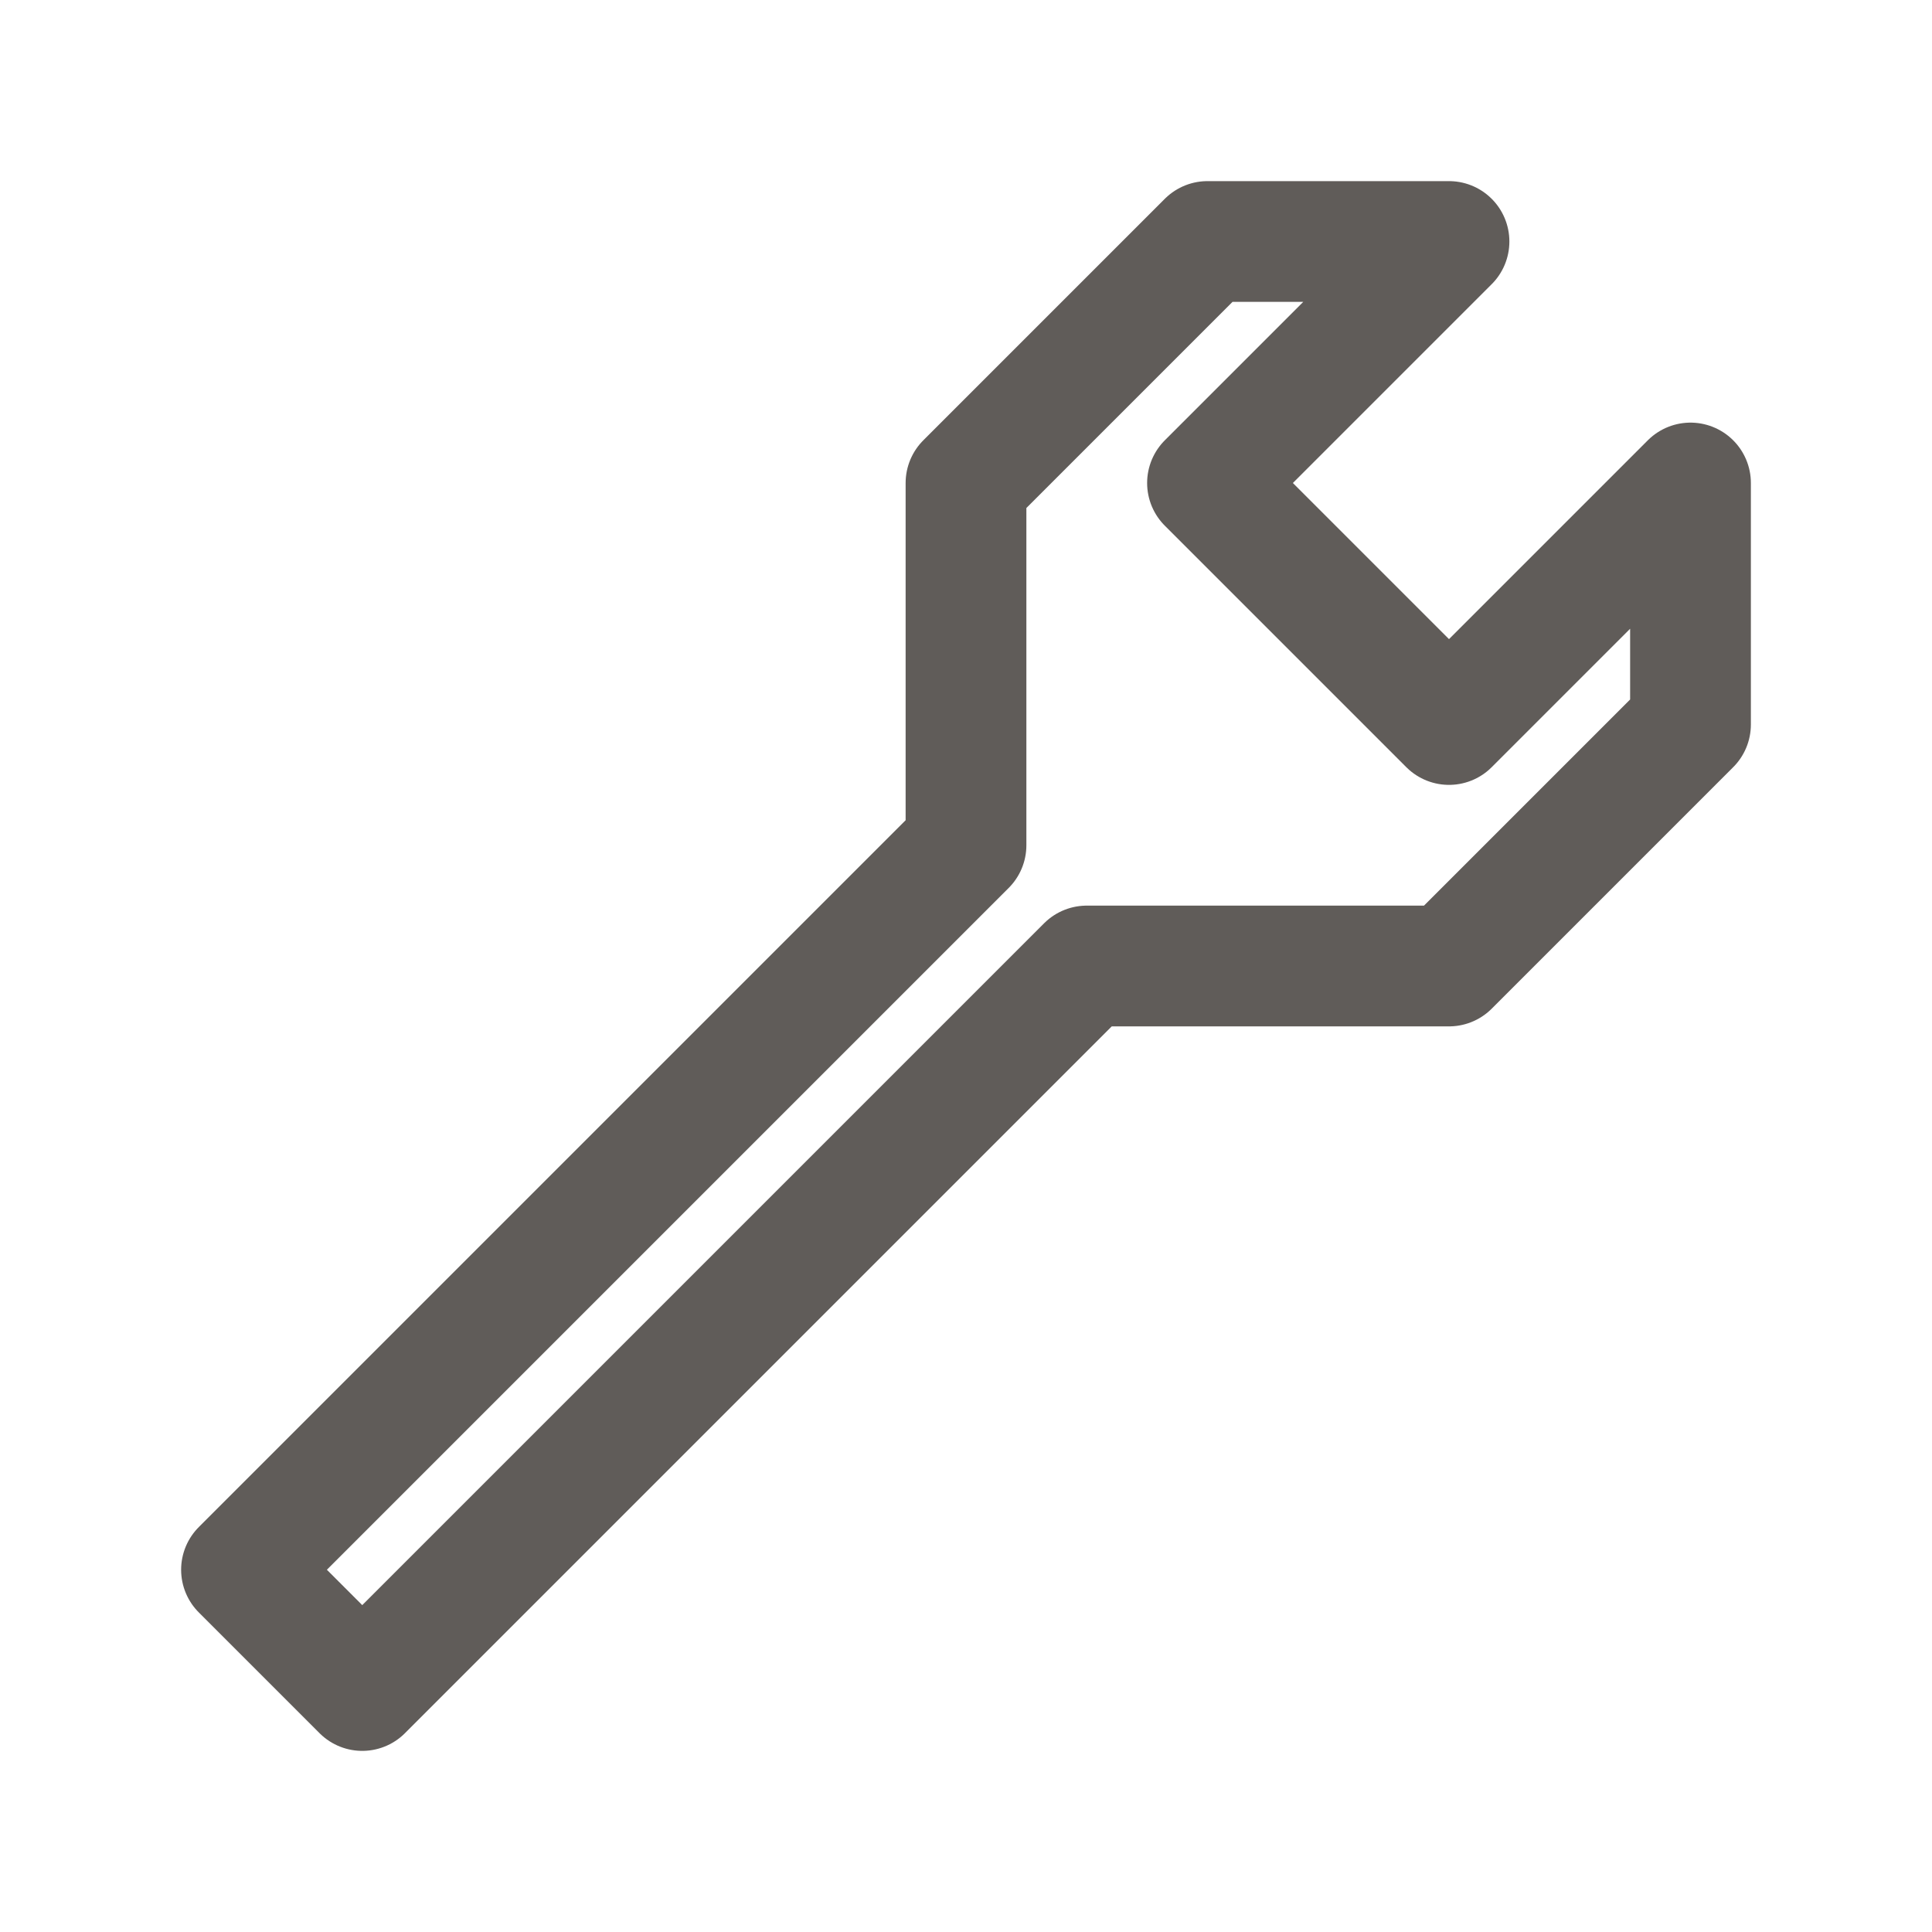
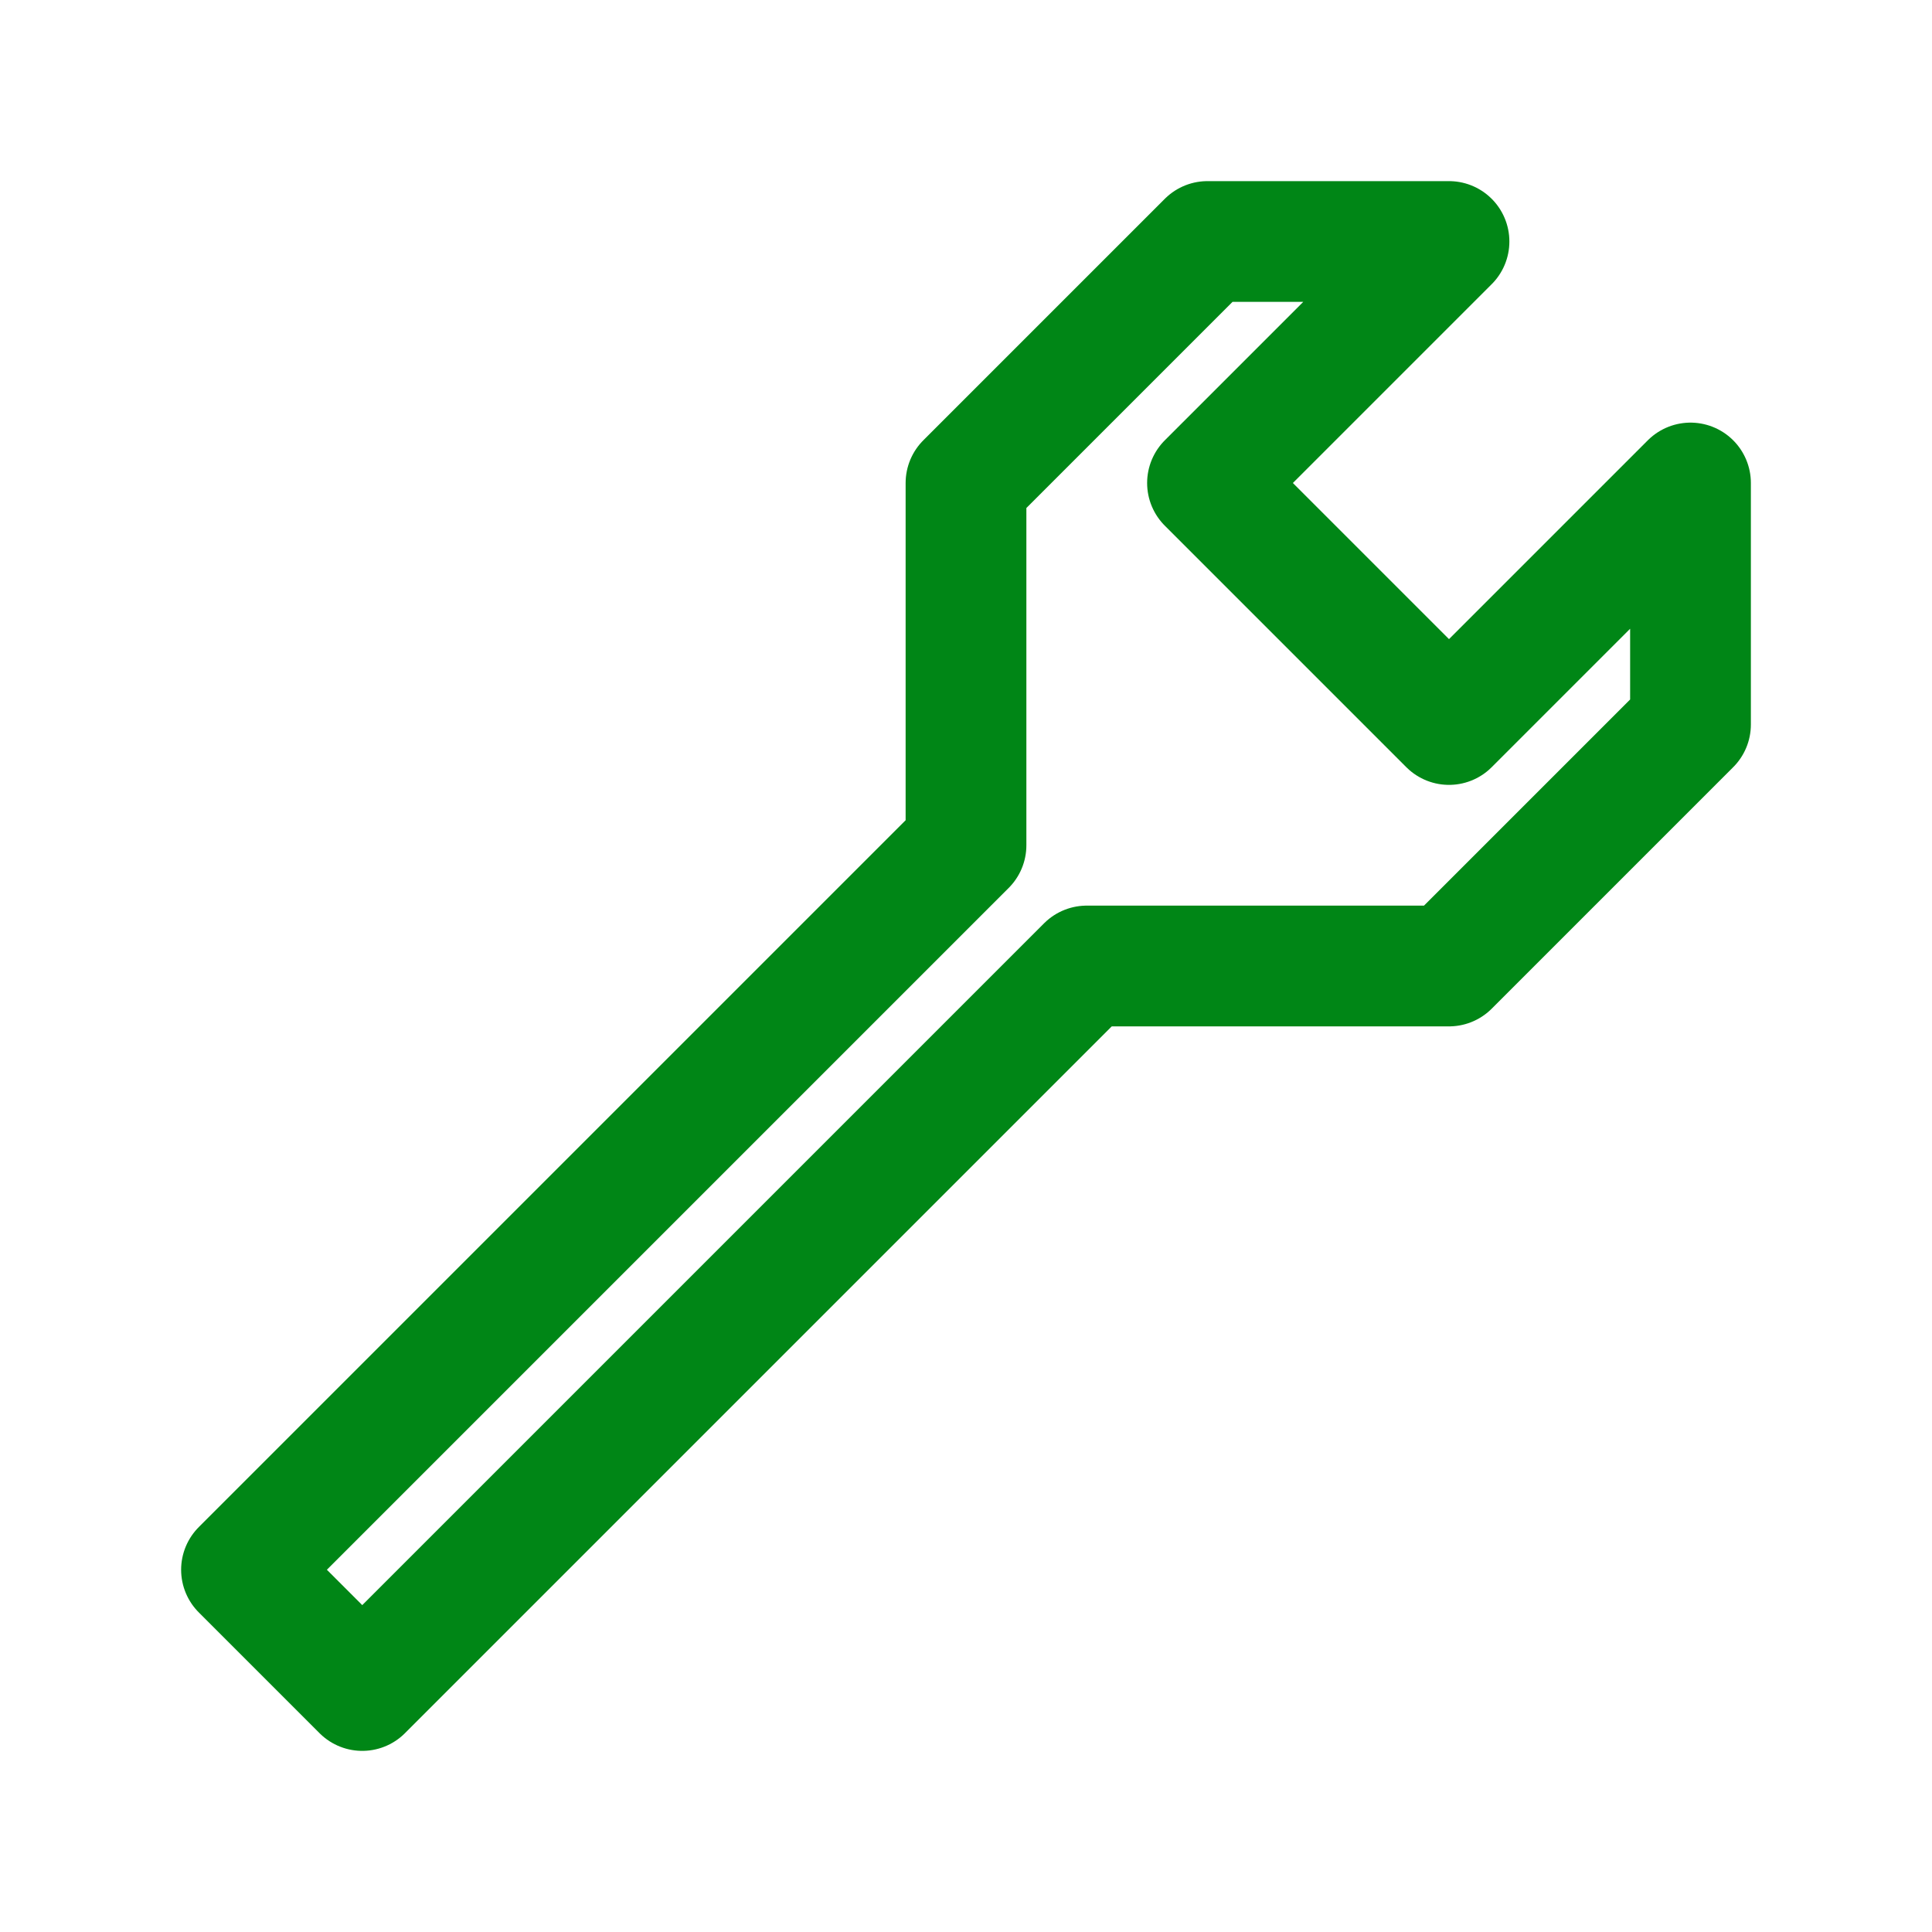
<svg xmlns="http://www.w3.org/2000/svg" width="100%" viewBox="0 0 16 16">
-   <polygon points="2,13 3,14 9,8 12,8 14,6 14,4 12,6 10,4 12,2 10,2 8,4 8,7" stroke="#605c59" stroke-width="1" stroke-linecap="round" stroke-linejoin="round" fill="none" />
+   <polygon points="2,13 3,14 9,8 12,8 14,6 14,4 12,6 10,4 12,2 10,2 8,4 8,7" stroke="#008616" stroke-width="1" stroke-linecap="round" stroke-linejoin="round" fill="none" />
</svg>
